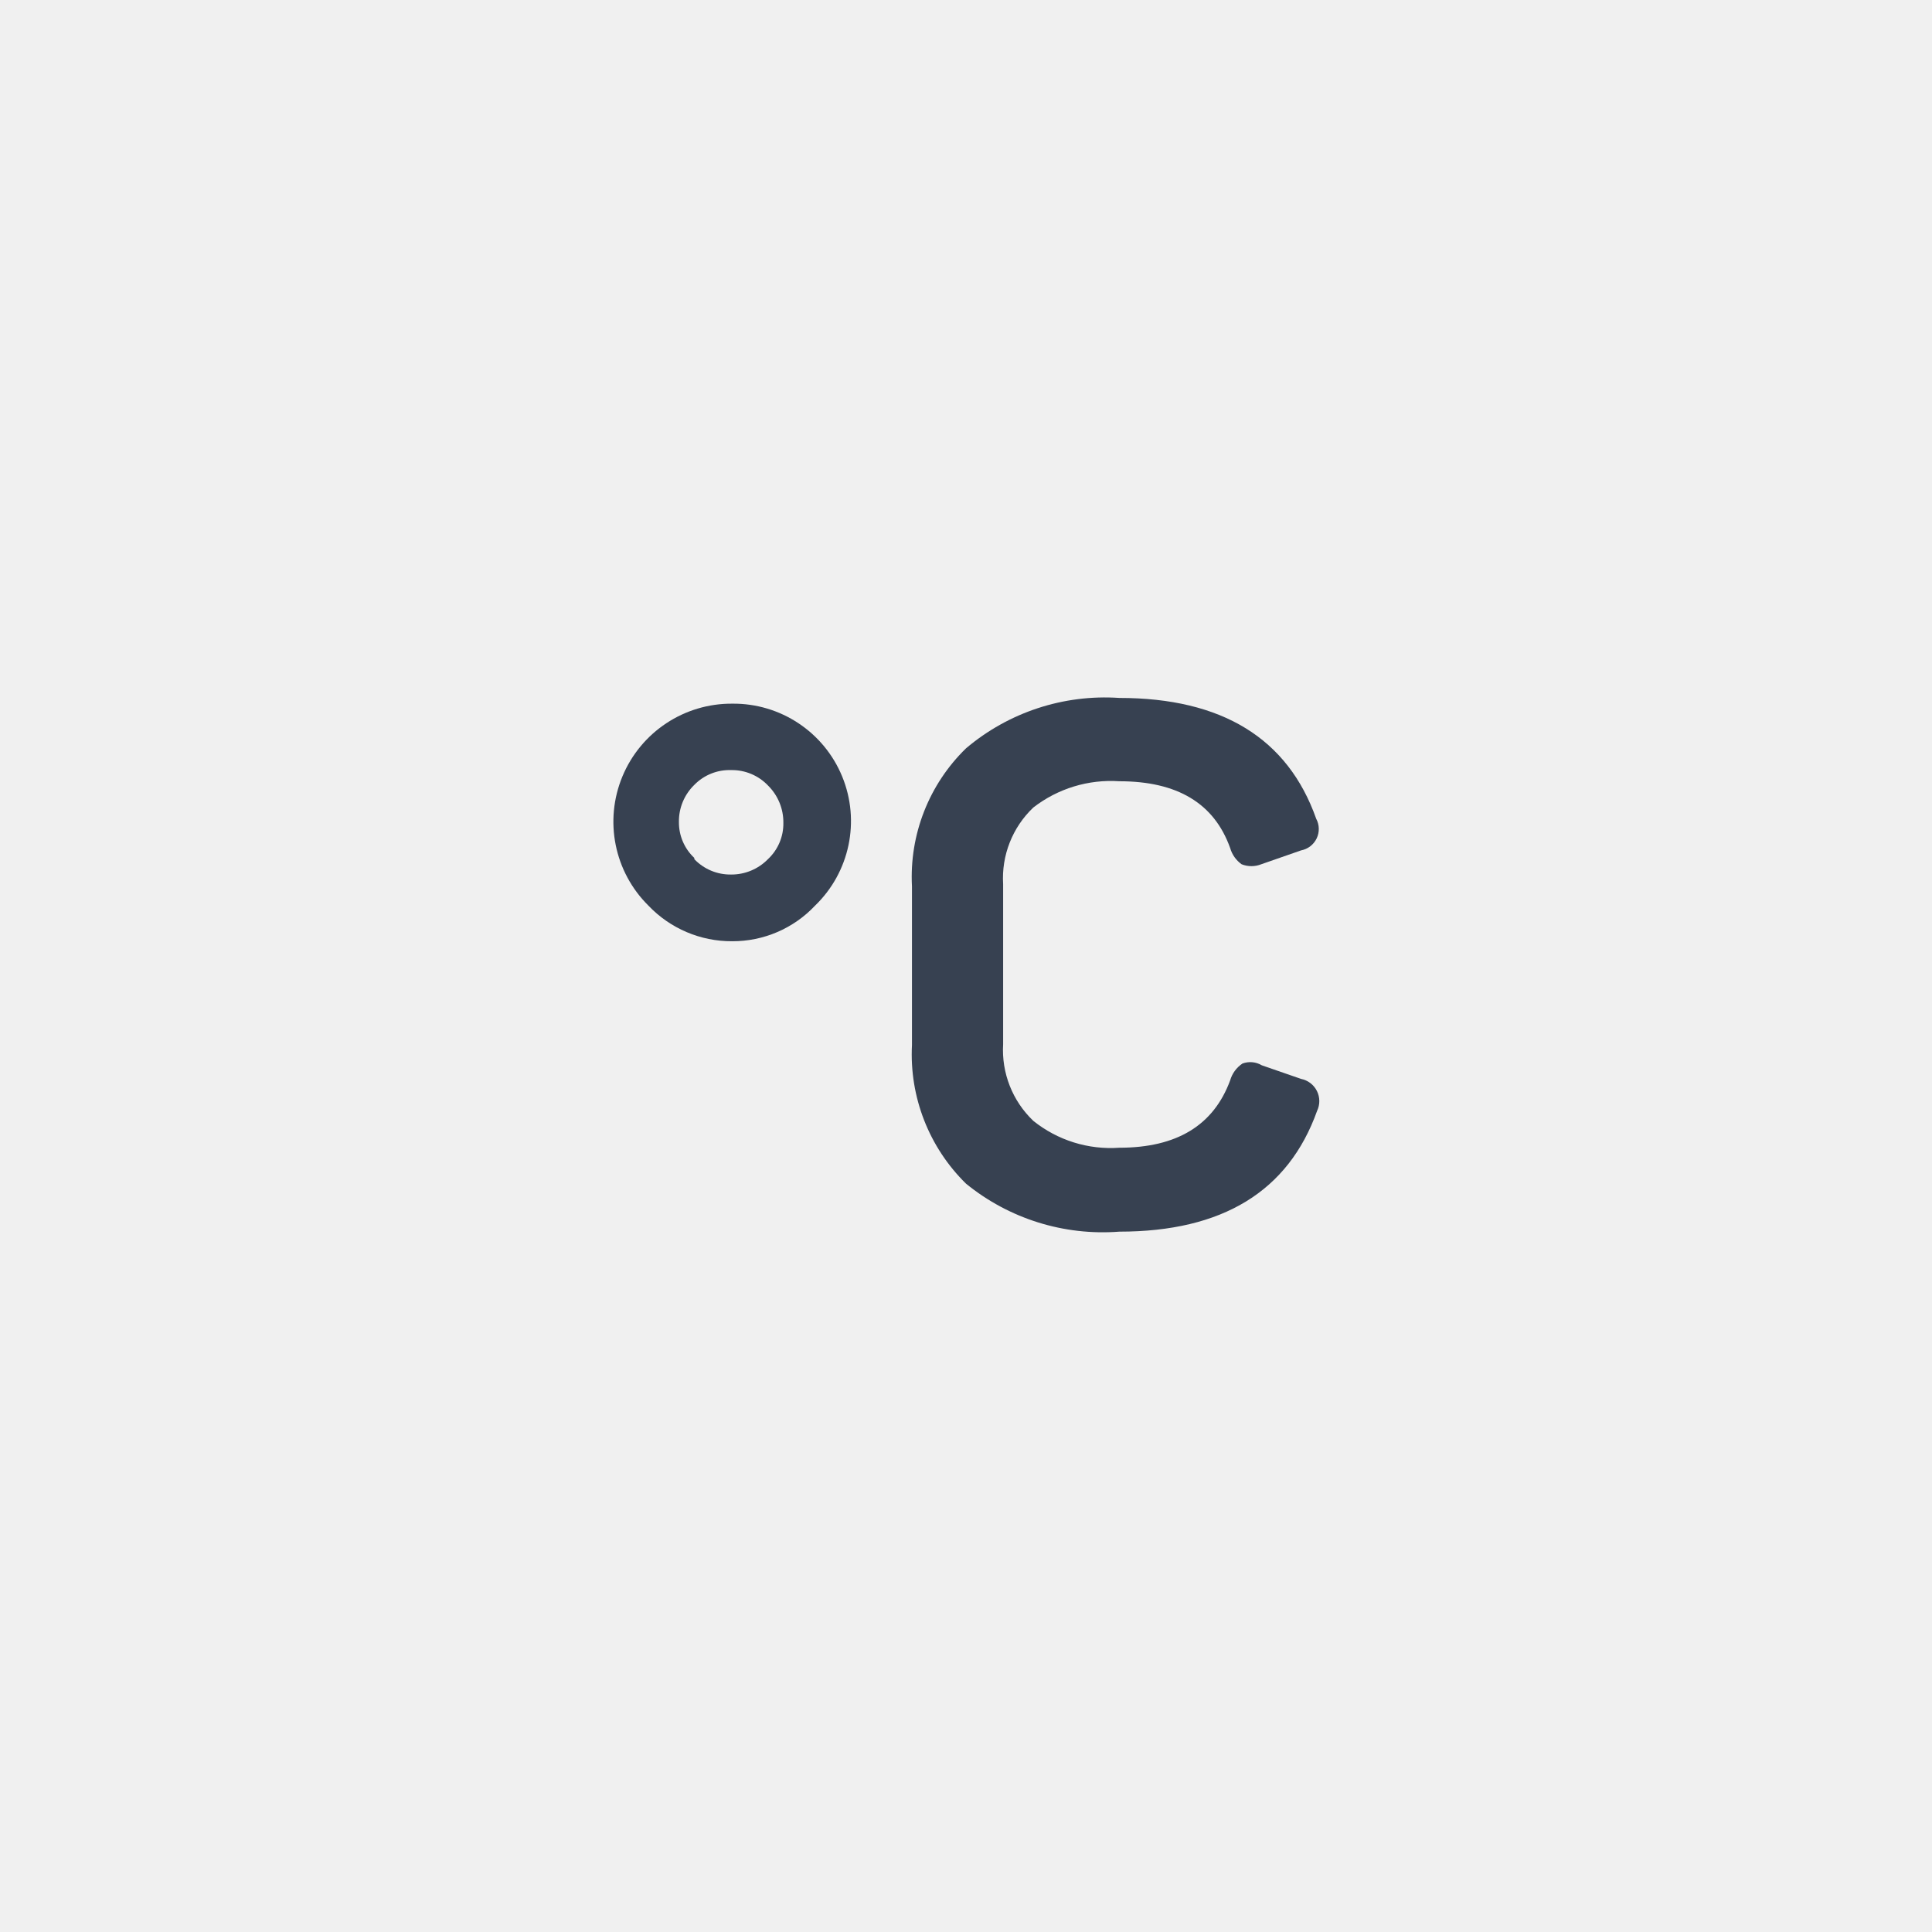
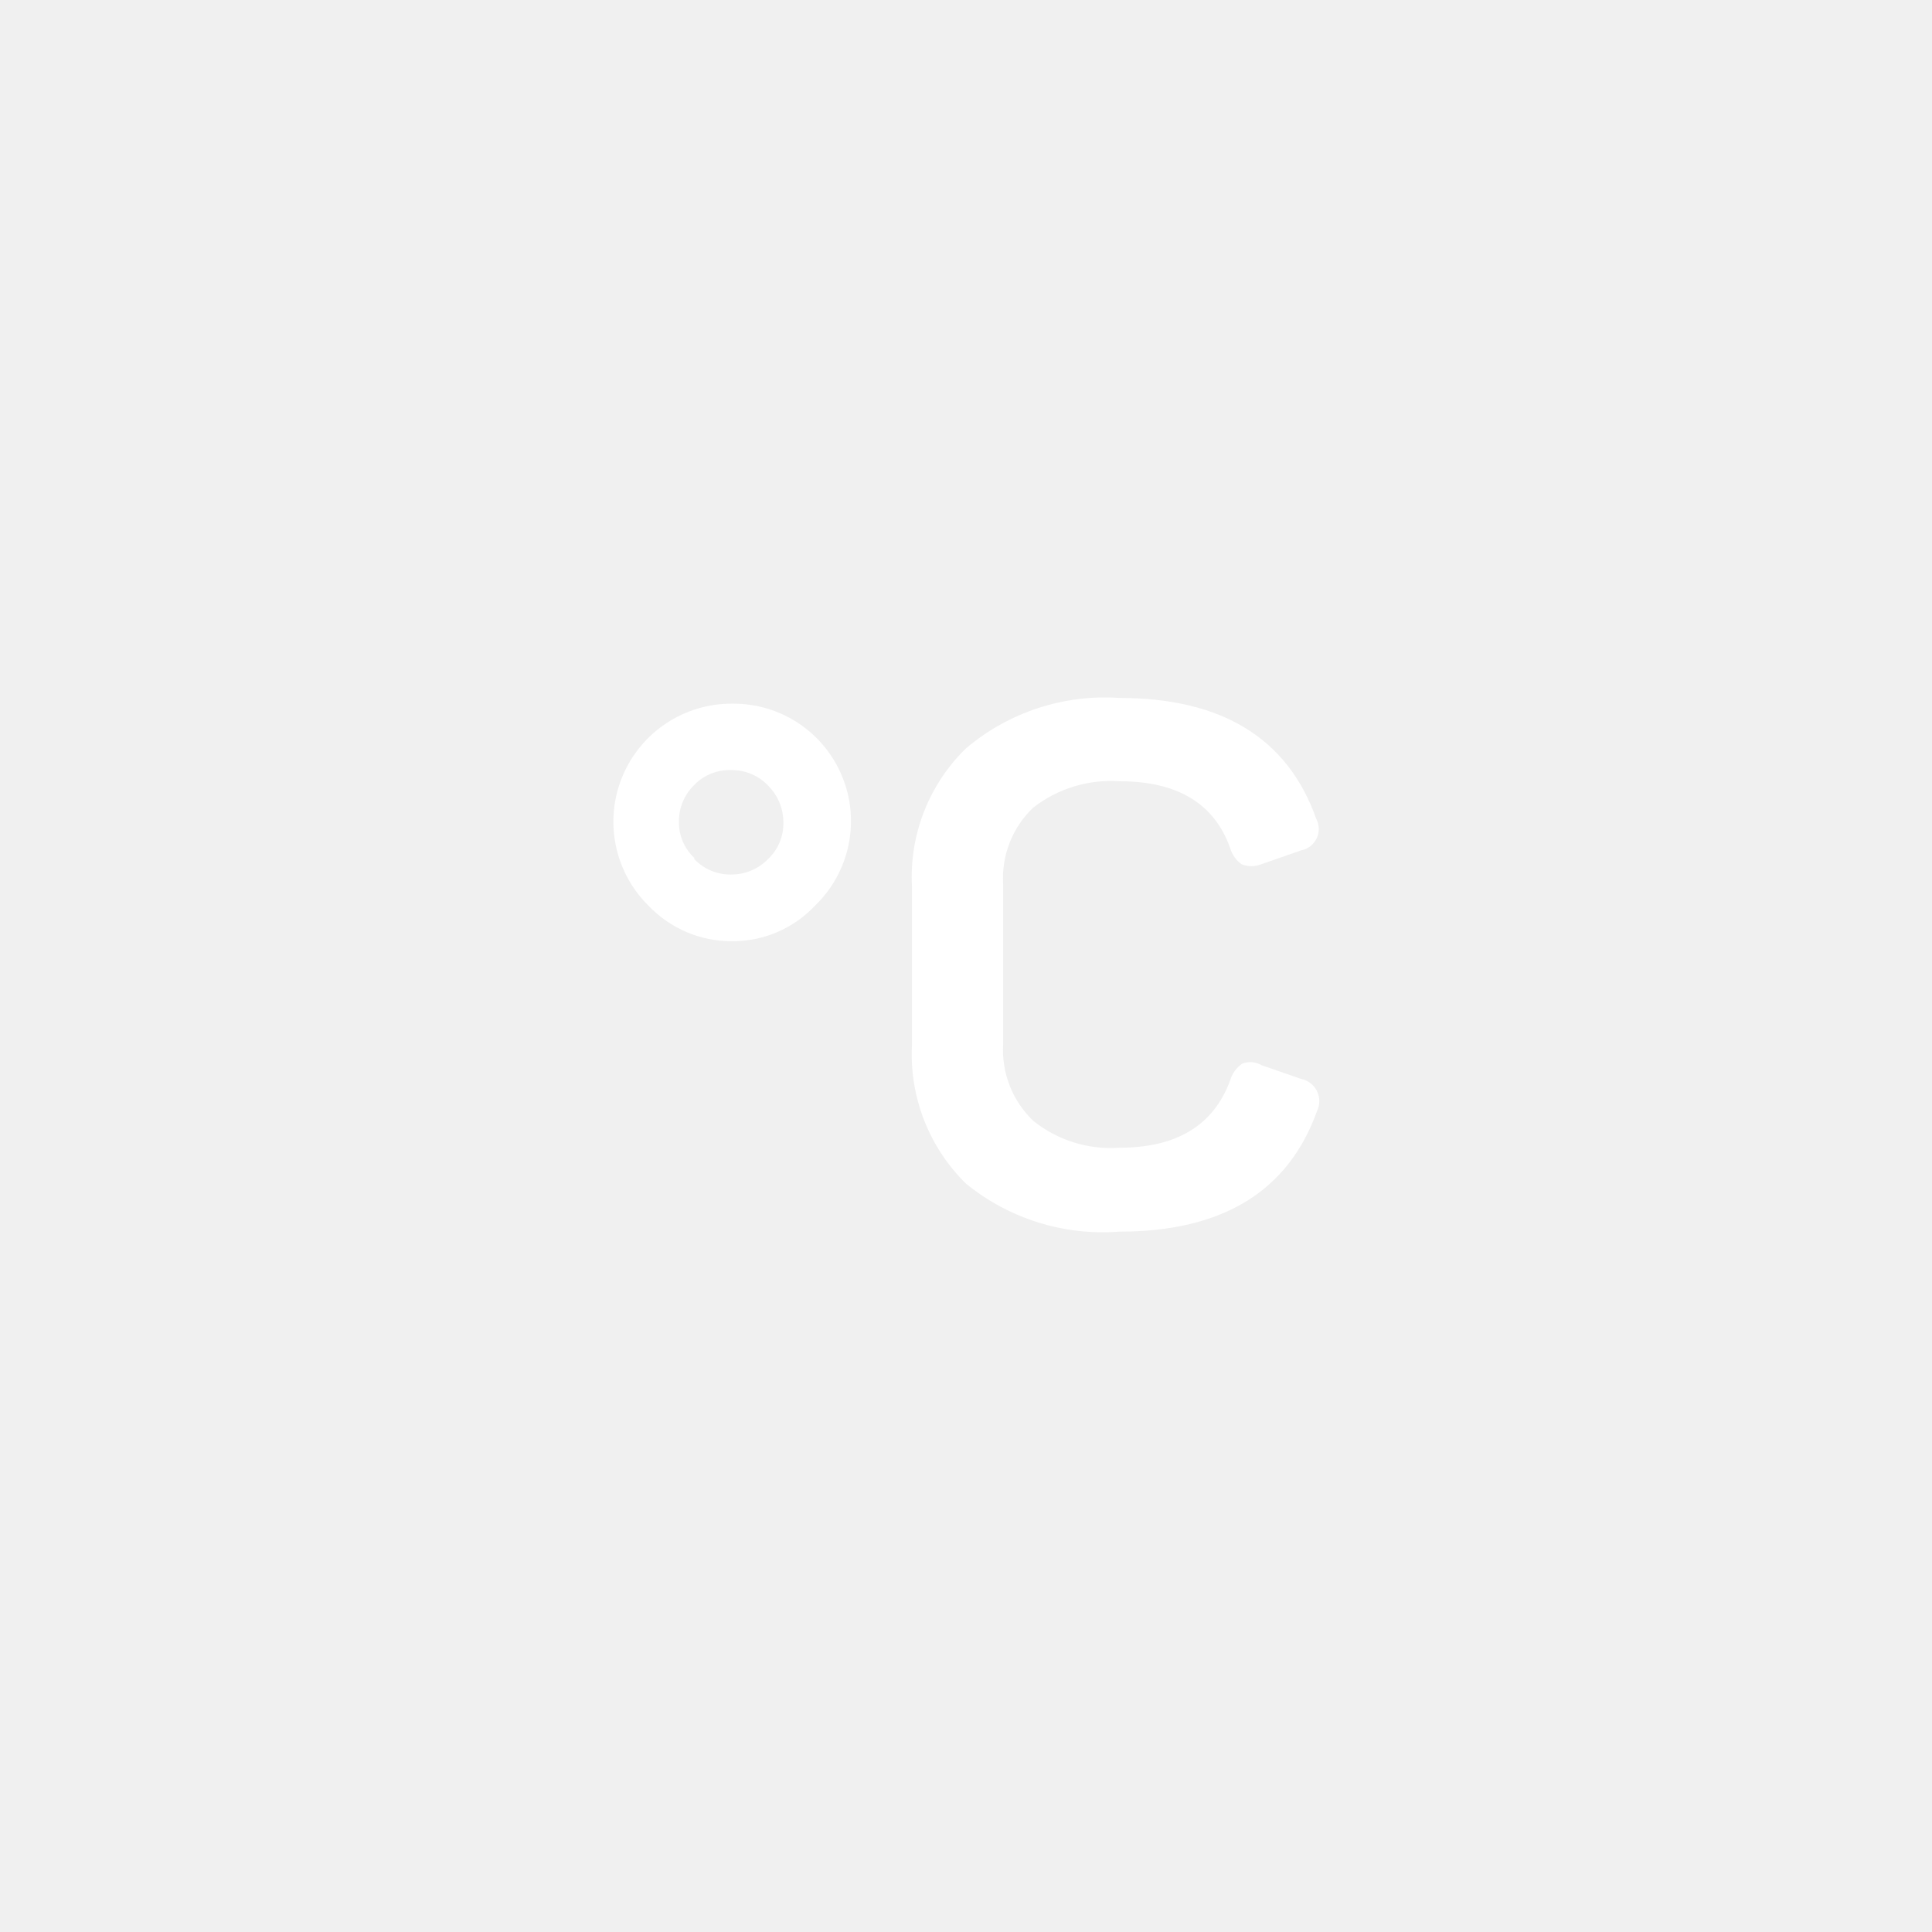
<svg xmlns="http://www.w3.org/2000/svg" viewBox="0 0 64 64">
-   <path d="M27,30a3.75,3.75,0,0,1-2.75,1.18A3.8,3.8,0,0,1,21.48,30a3.91,3.91,0,0,1,2.78-6.69A3.89,3.89,0,0,1,27,30Zm-4-1.54a1.65,1.65,0,0,0,1.22.51,1.69,1.69,0,0,0,1.22-.51,1.61,1.61,0,0,0,.51-1.2,1.71,1.71,0,0,0-.5-1.23,1.65,1.65,0,0,0-1.23-.52A1.63,1.63,0,0,0,23,26a1.68,1.68,0,0,0-.51,1.23A1.61,1.61,0,0,0,23,28.42Z" fill="#374151" />
-   <path d="M32,24.79a7.12,7.12,0,0,1,5.08-1.67c3.4,0,5.58,1.34,6.52,4a.72.72,0,0,1-.5,1.05l-1.32.46a.88.88,0,0,1-.65,0,1,1,0,0,1-.38-.54c-.53-1.48-1.75-2.21-3.67-2.21a4.19,4.19,0,0,0-2.85.87,3.23,3.23,0,0,0-1,2.54v5.3a3.24,3.24,0,0,0,1,2.54,4.09,4.09,0,0,0,2.85.89c1.9,0,3.12-.74,3.67-2.23a1,1,0,0,1,.41-.56.75.75,0,0,1,.64.06l1.3.45a.75.75,0,0,1,.53,1.06q-1.43,4-6.55,4A7.17,7.17,0,0,1,32,39.21a6,6,0,0,1-1.79-4.59V29.36A5.94,5.94,0,0,1,32,24.79Z" fill="#374151" />
+   <path d="M27,30a3.75,3.75,0,0,1-2.75,1.18A3.8,3.8,0,0,1,21.48,30a3.91,3.91,0,0,1,2.78-6.69A3.89,3.89,0,0,1,27,30Zm-4-1.54a1.65,1.65,0,0,0,1.22.51,1.69,1.69,0,0,0,1.22-.51,1.61,1.61,0,0,0,.51-1.2,1.71,1.71,0,0,0-.5-1.23,1.65,1.65,0,0,0-1.23-.52A1.63,1.63,0,0,0,23,26a1.68,1.68,0,0,0-.51,1.23A1.61,1.61,0,0,0,23,28.42Z" fill="#FFFFFF" />
+   <path d="M32,24.79a7.12,7.12,0,0,1,5.08-1.67c3.4,0,5.58,1.34,6.52,4a.72.72,0,0,1-.5,1.05l-1.32.46a.88.88,0,0,1-.65,0,1,1,0,0,1-.38-.54c-.53-1.48-1.75-2.21-3.67-2.21a4.19,4.19,0,0,0-2.85.87,3.23,3.23,0,0,0-1,2.54v5.3a3.24,3.24,0,0,0,1,2.54,4.09,4.09,0,0,0,2.85.89c1.9,0,3.12-.74,3.67-2.23a1,1,0,0,1,.41-.56.75.75,0,0,1,.64.06l1.3.45a.75.75,0,0,1,.53,1.06q-1.43,4-6.55,4A7.17,7.17,0,0,1,32,39.21a6,6,0,0,1-1.79-4.59V29.36A5.94,5.94,0,0,1,32,24.79Z" fill="#FFFFFF" />
</svg>
